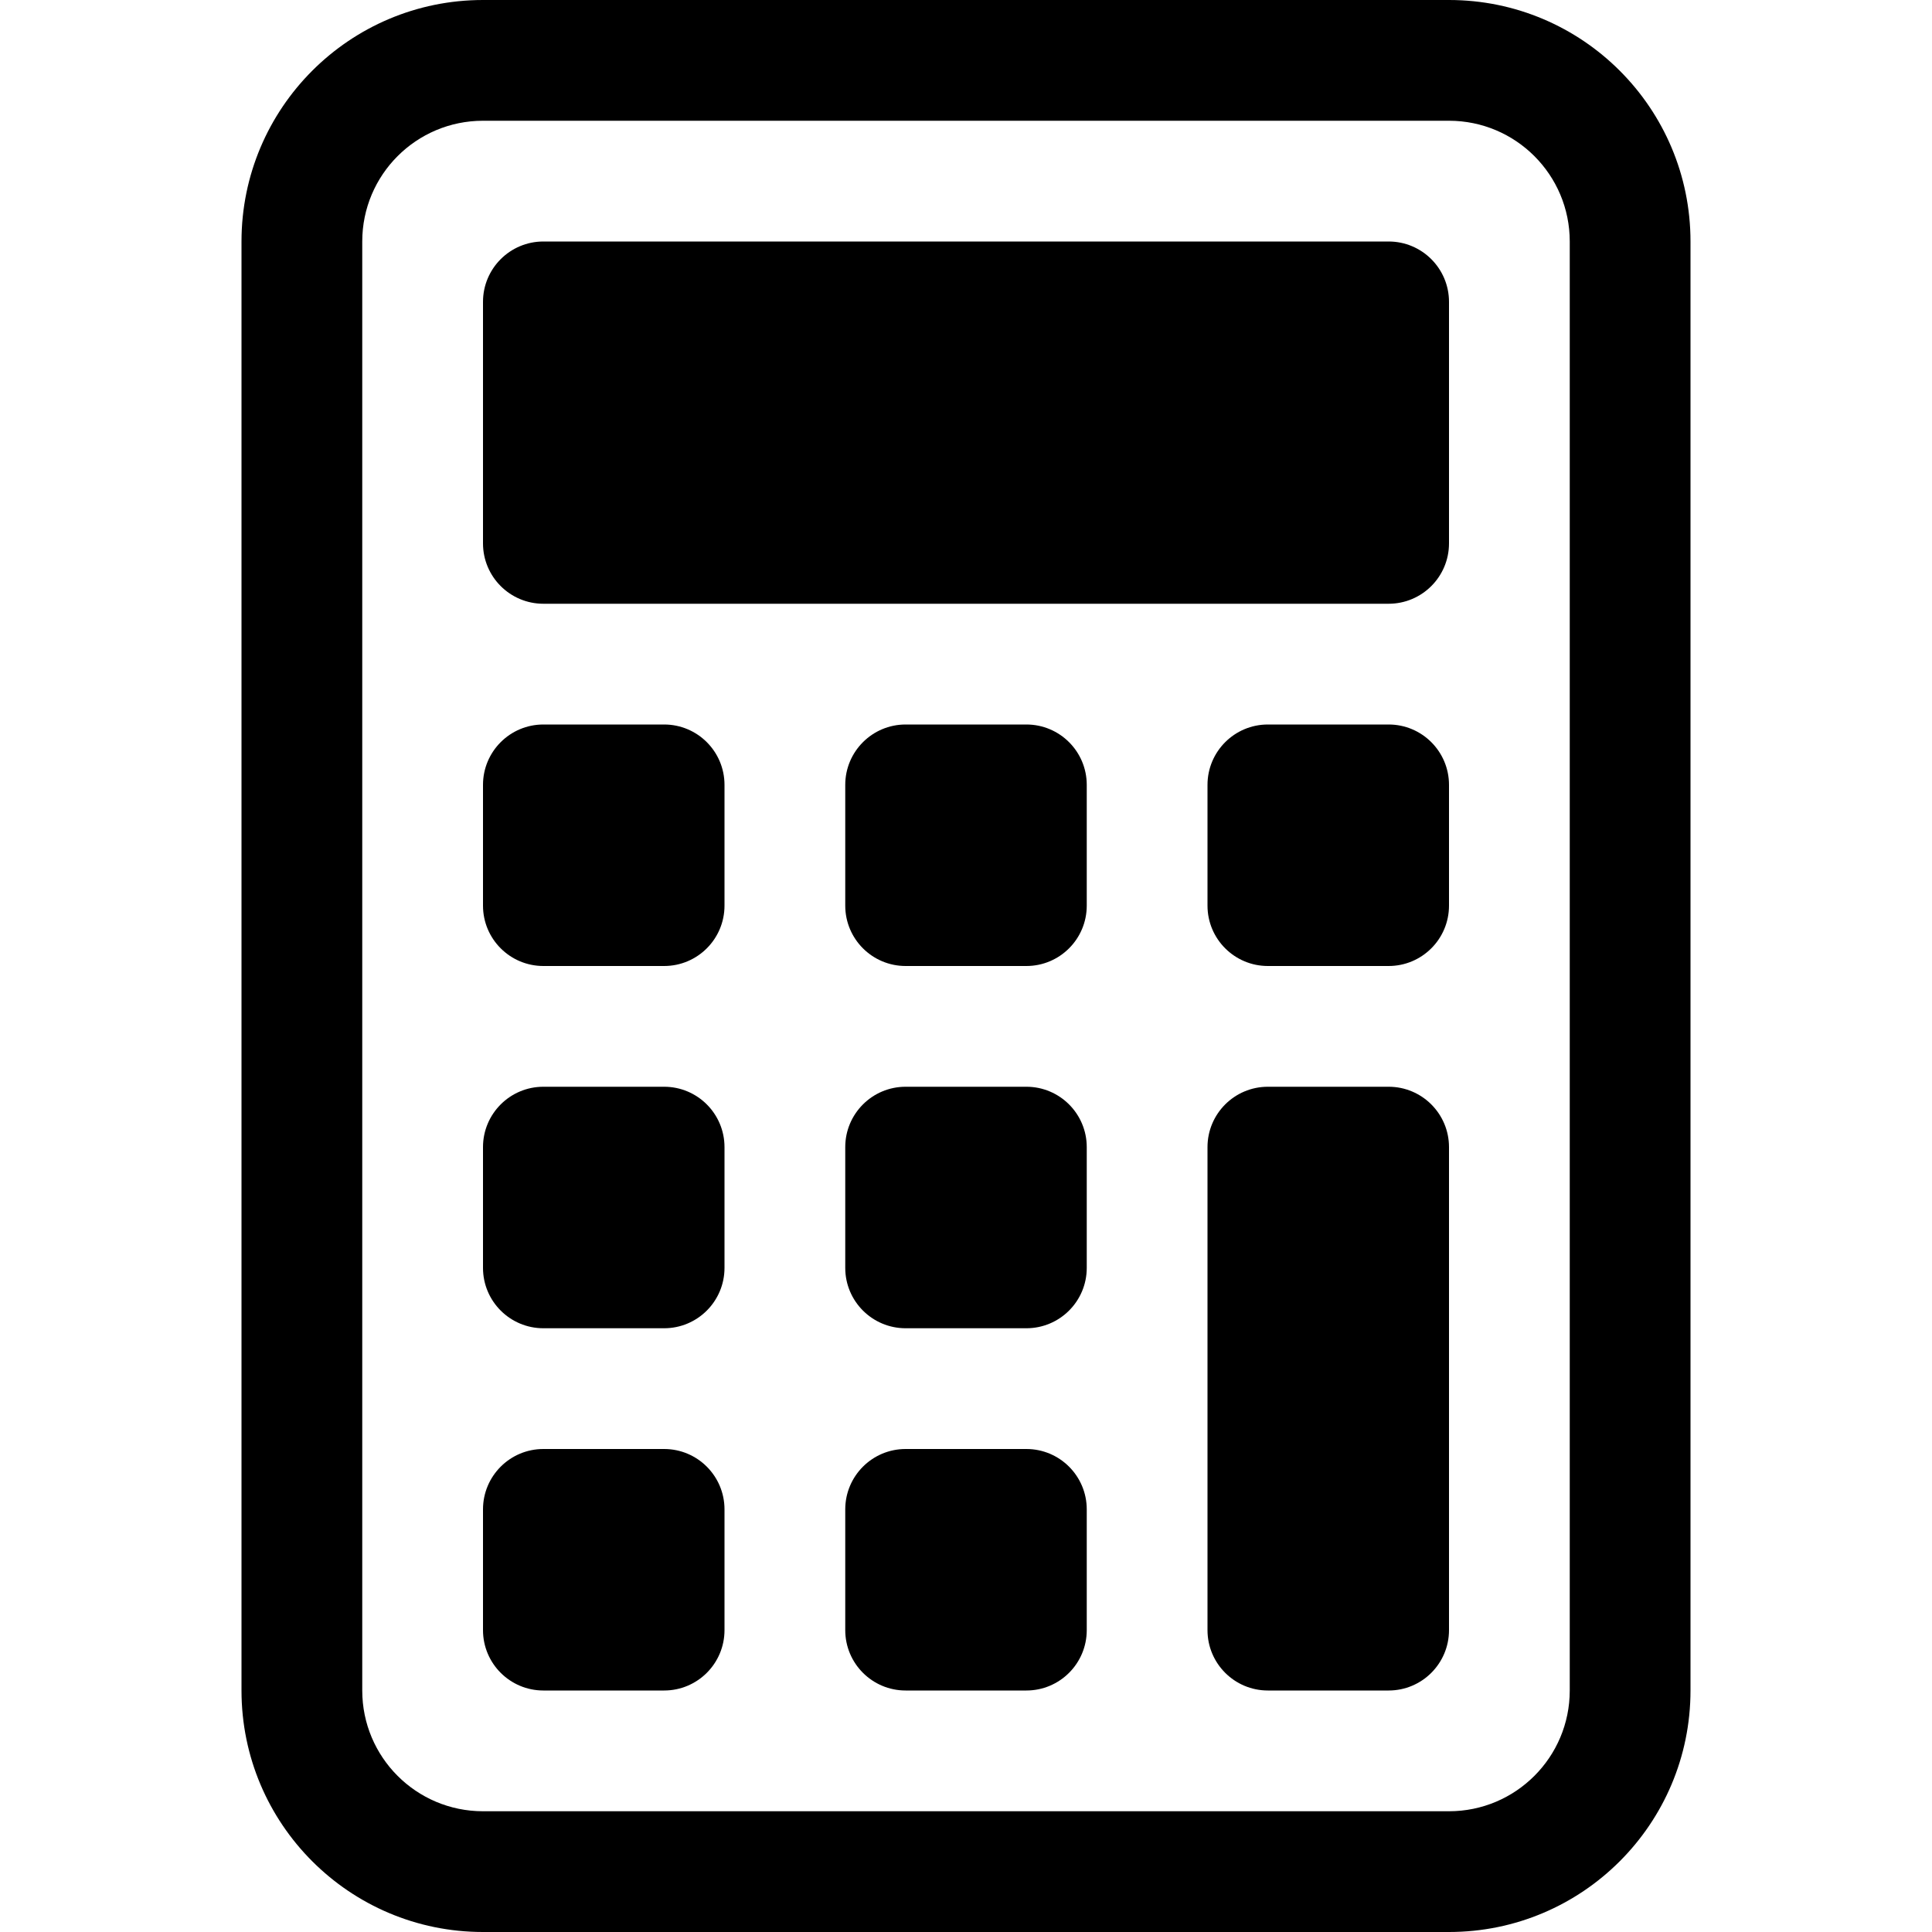
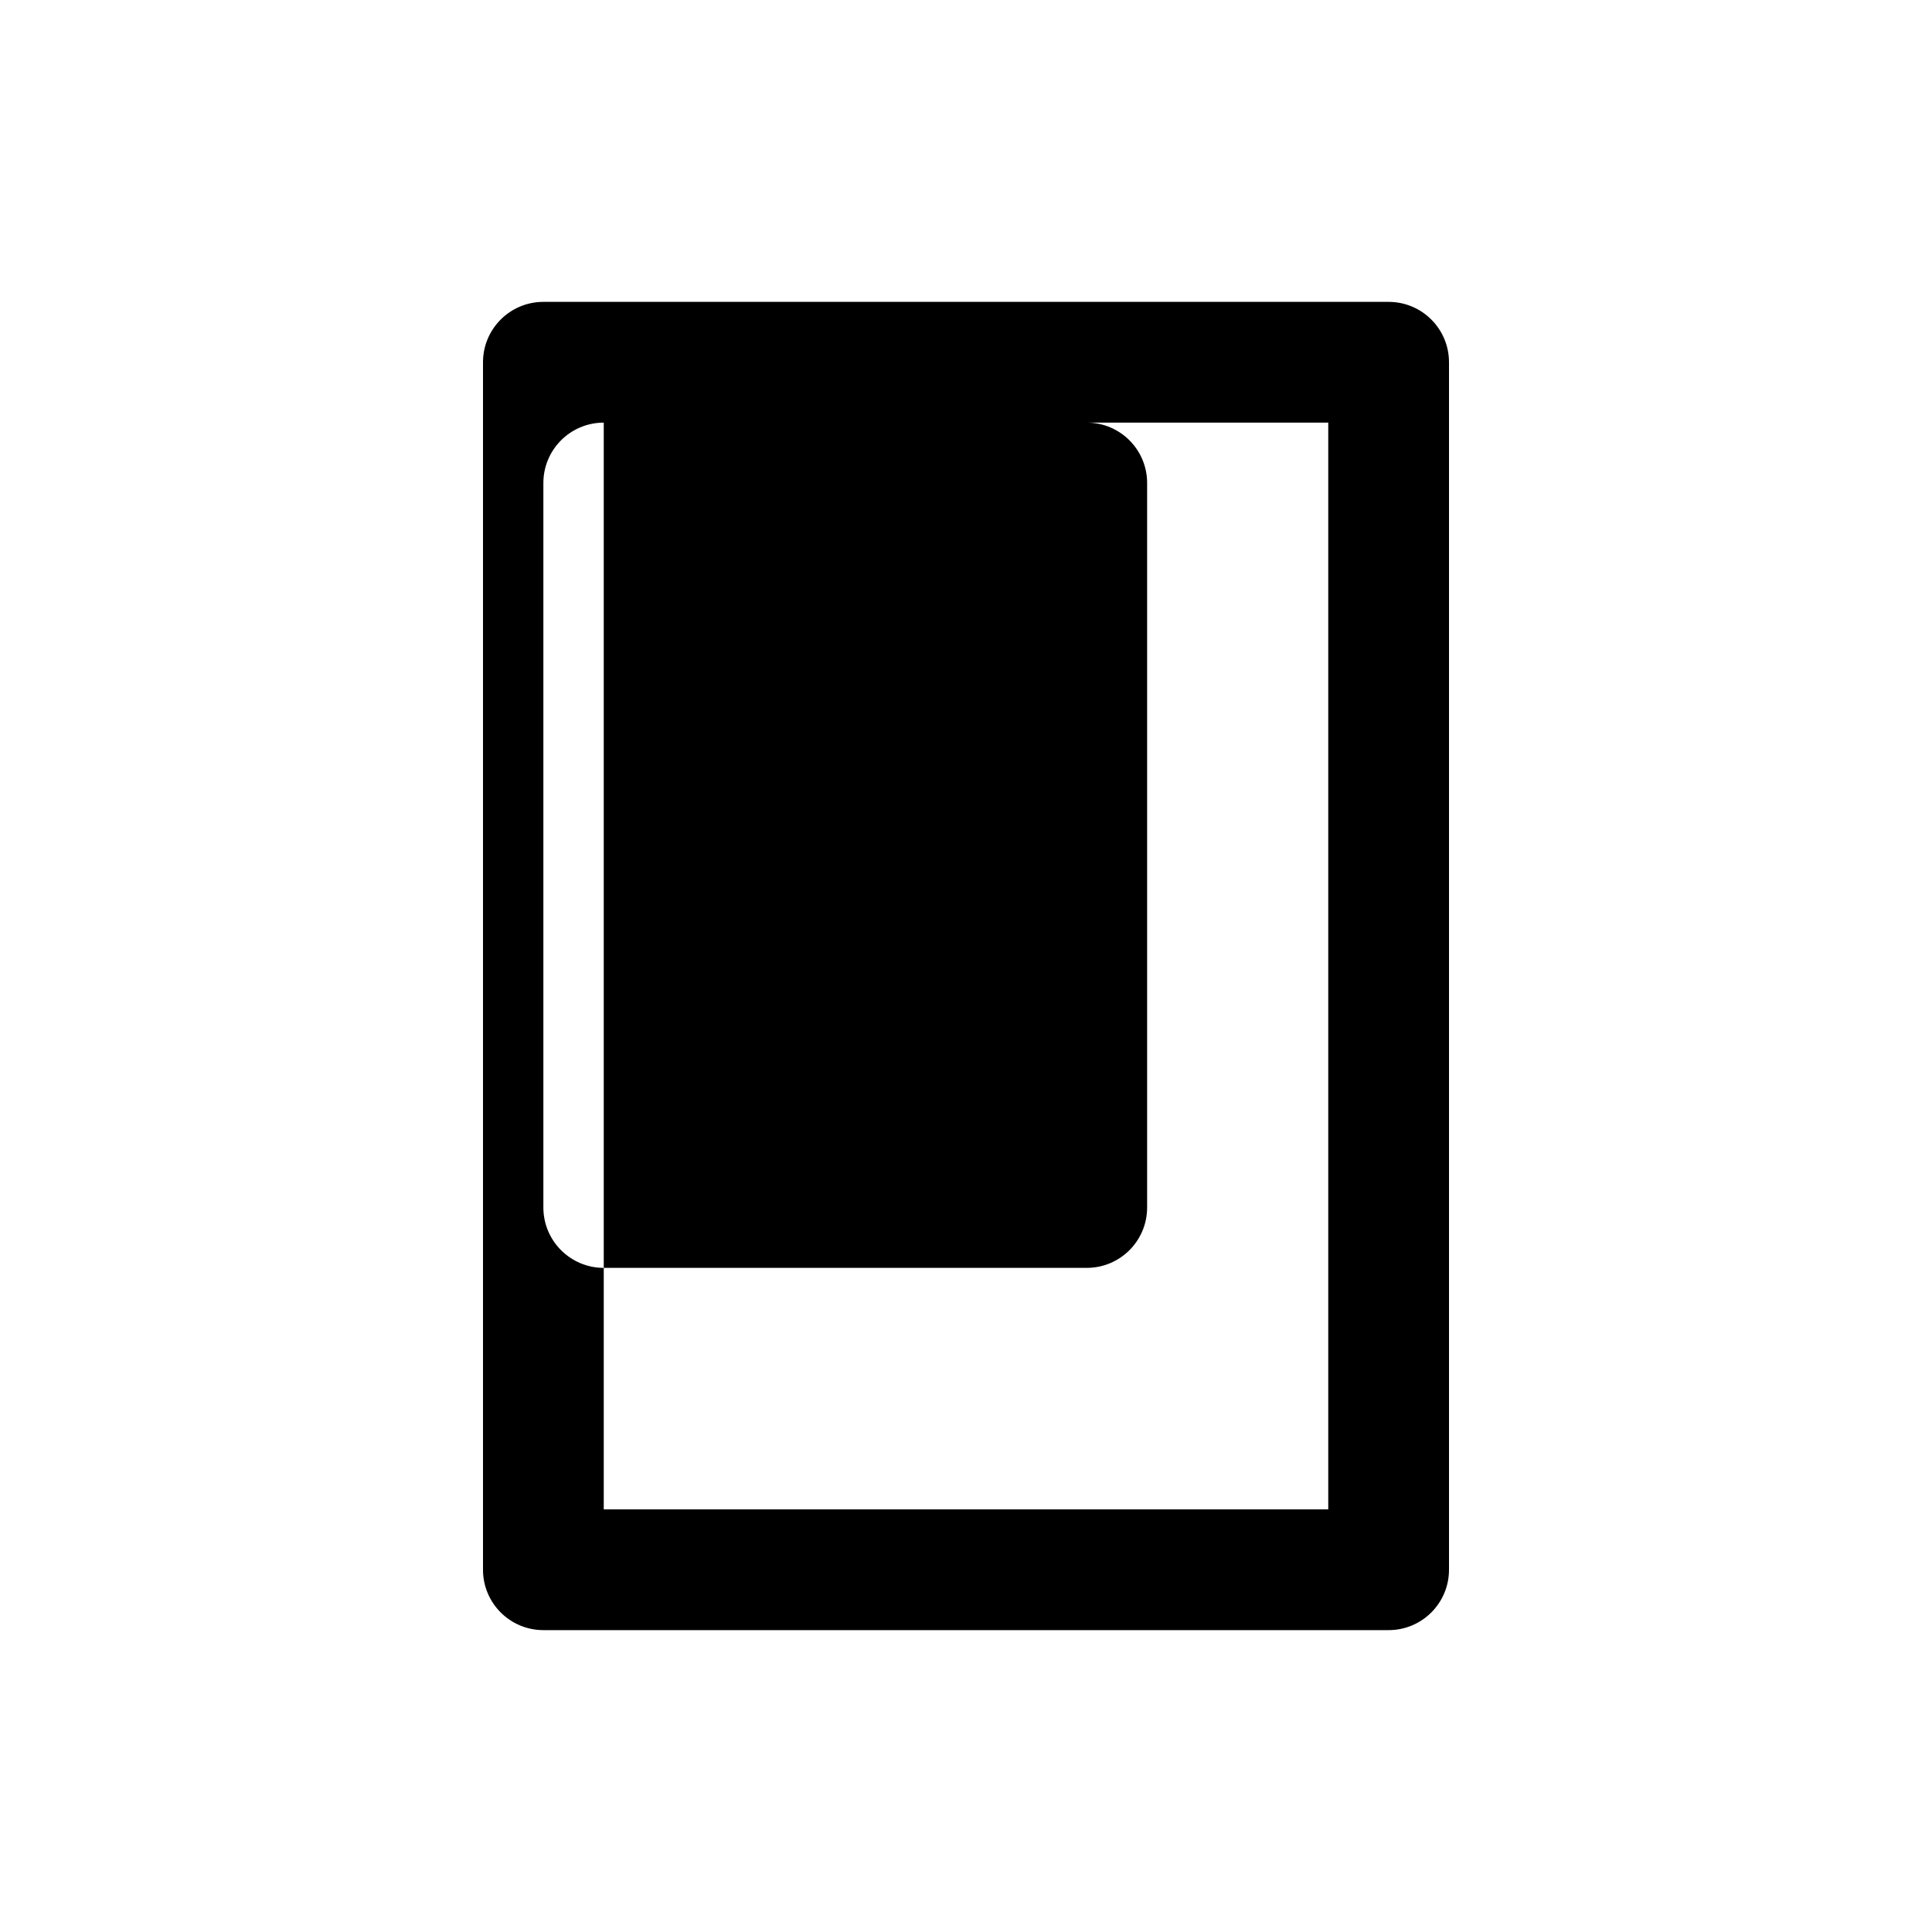
- <svg xmlns="http://www.w3.org/2000/svg" width="16" height="16" fill="currentColor" class="bi bi-calculator" viewBox="0 0 16 16">
-   <path d="M12 1a1 1 0 0 1 1 1v12a1 1 0 0 1-1 1H4a1 1 0 0 1-1-1V2a1 1 0 0 1 1-1h8zM4 0a2 2 0 0 0-2 2v12a2 2 0 0 0 2 2h8a2 2 0 0 0 2-2V2a2 2 0 0 0-2-2H4z" />
-   <path d="M4 2.5a.5.5 0 0 1 .5-.5h7a.5.5 0 0 1 .5.5v2a.5.5 0 0 1-.5.5h-7a.5.5 0 0 1-.5-.5v-2zm0 4a.5.5 0 0 1 .5-.5h1a.5.5 0 0 1 .5.5v1a.5.5 0 0 1-.5.5h-1a.5.5 0 0 1-.5-.5v-1zm0 3a.5.5 0 0 1 .5-.5h1a.5.5 0 0 1 .5.5v1a.5.5 0 0 1-.5.5h-1a.5.5 0 0 1-.5-.5v-1zm0 3a.5.5 0 0 1 .5-.5h1a.5.5 0 0 1 .5.5v1a.5.5 0 0 1-.5.5h-1a.5.5 0 0 1-.5-.5v-1zm3-6a.5.5 0 0 1 .5-.5h1a.5.5 0 0 1 .5.5v1a.5.5 0 0 1-.5.5h-1a.5.5 0 0 1-.5-.5v-1zm0 3a.5.5 0 0 1 .5-.5h1a.5.5 0 0 1 .5.5v1a.5.5 0 0 1-.5.5h-1a.5.5 0 0 1-.5-.5v-1zm0 3a.5.5 0 0 1 .5-.5h1a.5.5 0 0 1 .5.5v1a.5.5 0 0 1-.5.5h-1a.5.5 0 0 1-.5-.5v-1zm3-6a.5.5 0 0 1 .5-.5h1a.5.5 0 0 1 .5.5v1a.5.5 0 0 1-.5.5h-1a.5.5 0 0 1-.5-.5v-1zm0 3a.5.5 0 0 1 .5-.5h1a.5.5 0 0 1 .5.5v4a.5.5 0 0 1-.5.5h-1a.5.5 0 0 1-.5-.5v-4z" />
+ <svg xmlns="http://www.w3.org/2000/svg" width="16" height="16" fill="currentColor" class="bi bi-dictionary" viewBox="0 0 16 16">
+   <path d="M3 1a1 1 0 0 0-1 1v12a1 1 0 0 0 1 1h8a1 1 0 0 0 1-1V2a1 1 0 0 0-1-1H3zM2 2a1 1 0 0 1 1-1h8a1 1 0 0 1 1 1v12a1 1 0 0 1-1 1H3a1 1 0 0 1-1-1V2zm2.5.5a.5.5 0 0 0-.5.5v10a.5.5 0 0 0 .5.5h7a.5.5 0 0 0 .5-.5v-10a.5.5 0 0 0-.5-.5h-7zm.5 1h6v9h-6v-9zM4.5 4a.5.5 0 0 1 .5-.5h4a.5.5 0 0 1 .5.5v6a.5.5 0 0 1-.5.5h-4a.5.5 0 0 1-.5-.5v-6z" />
</svg>
